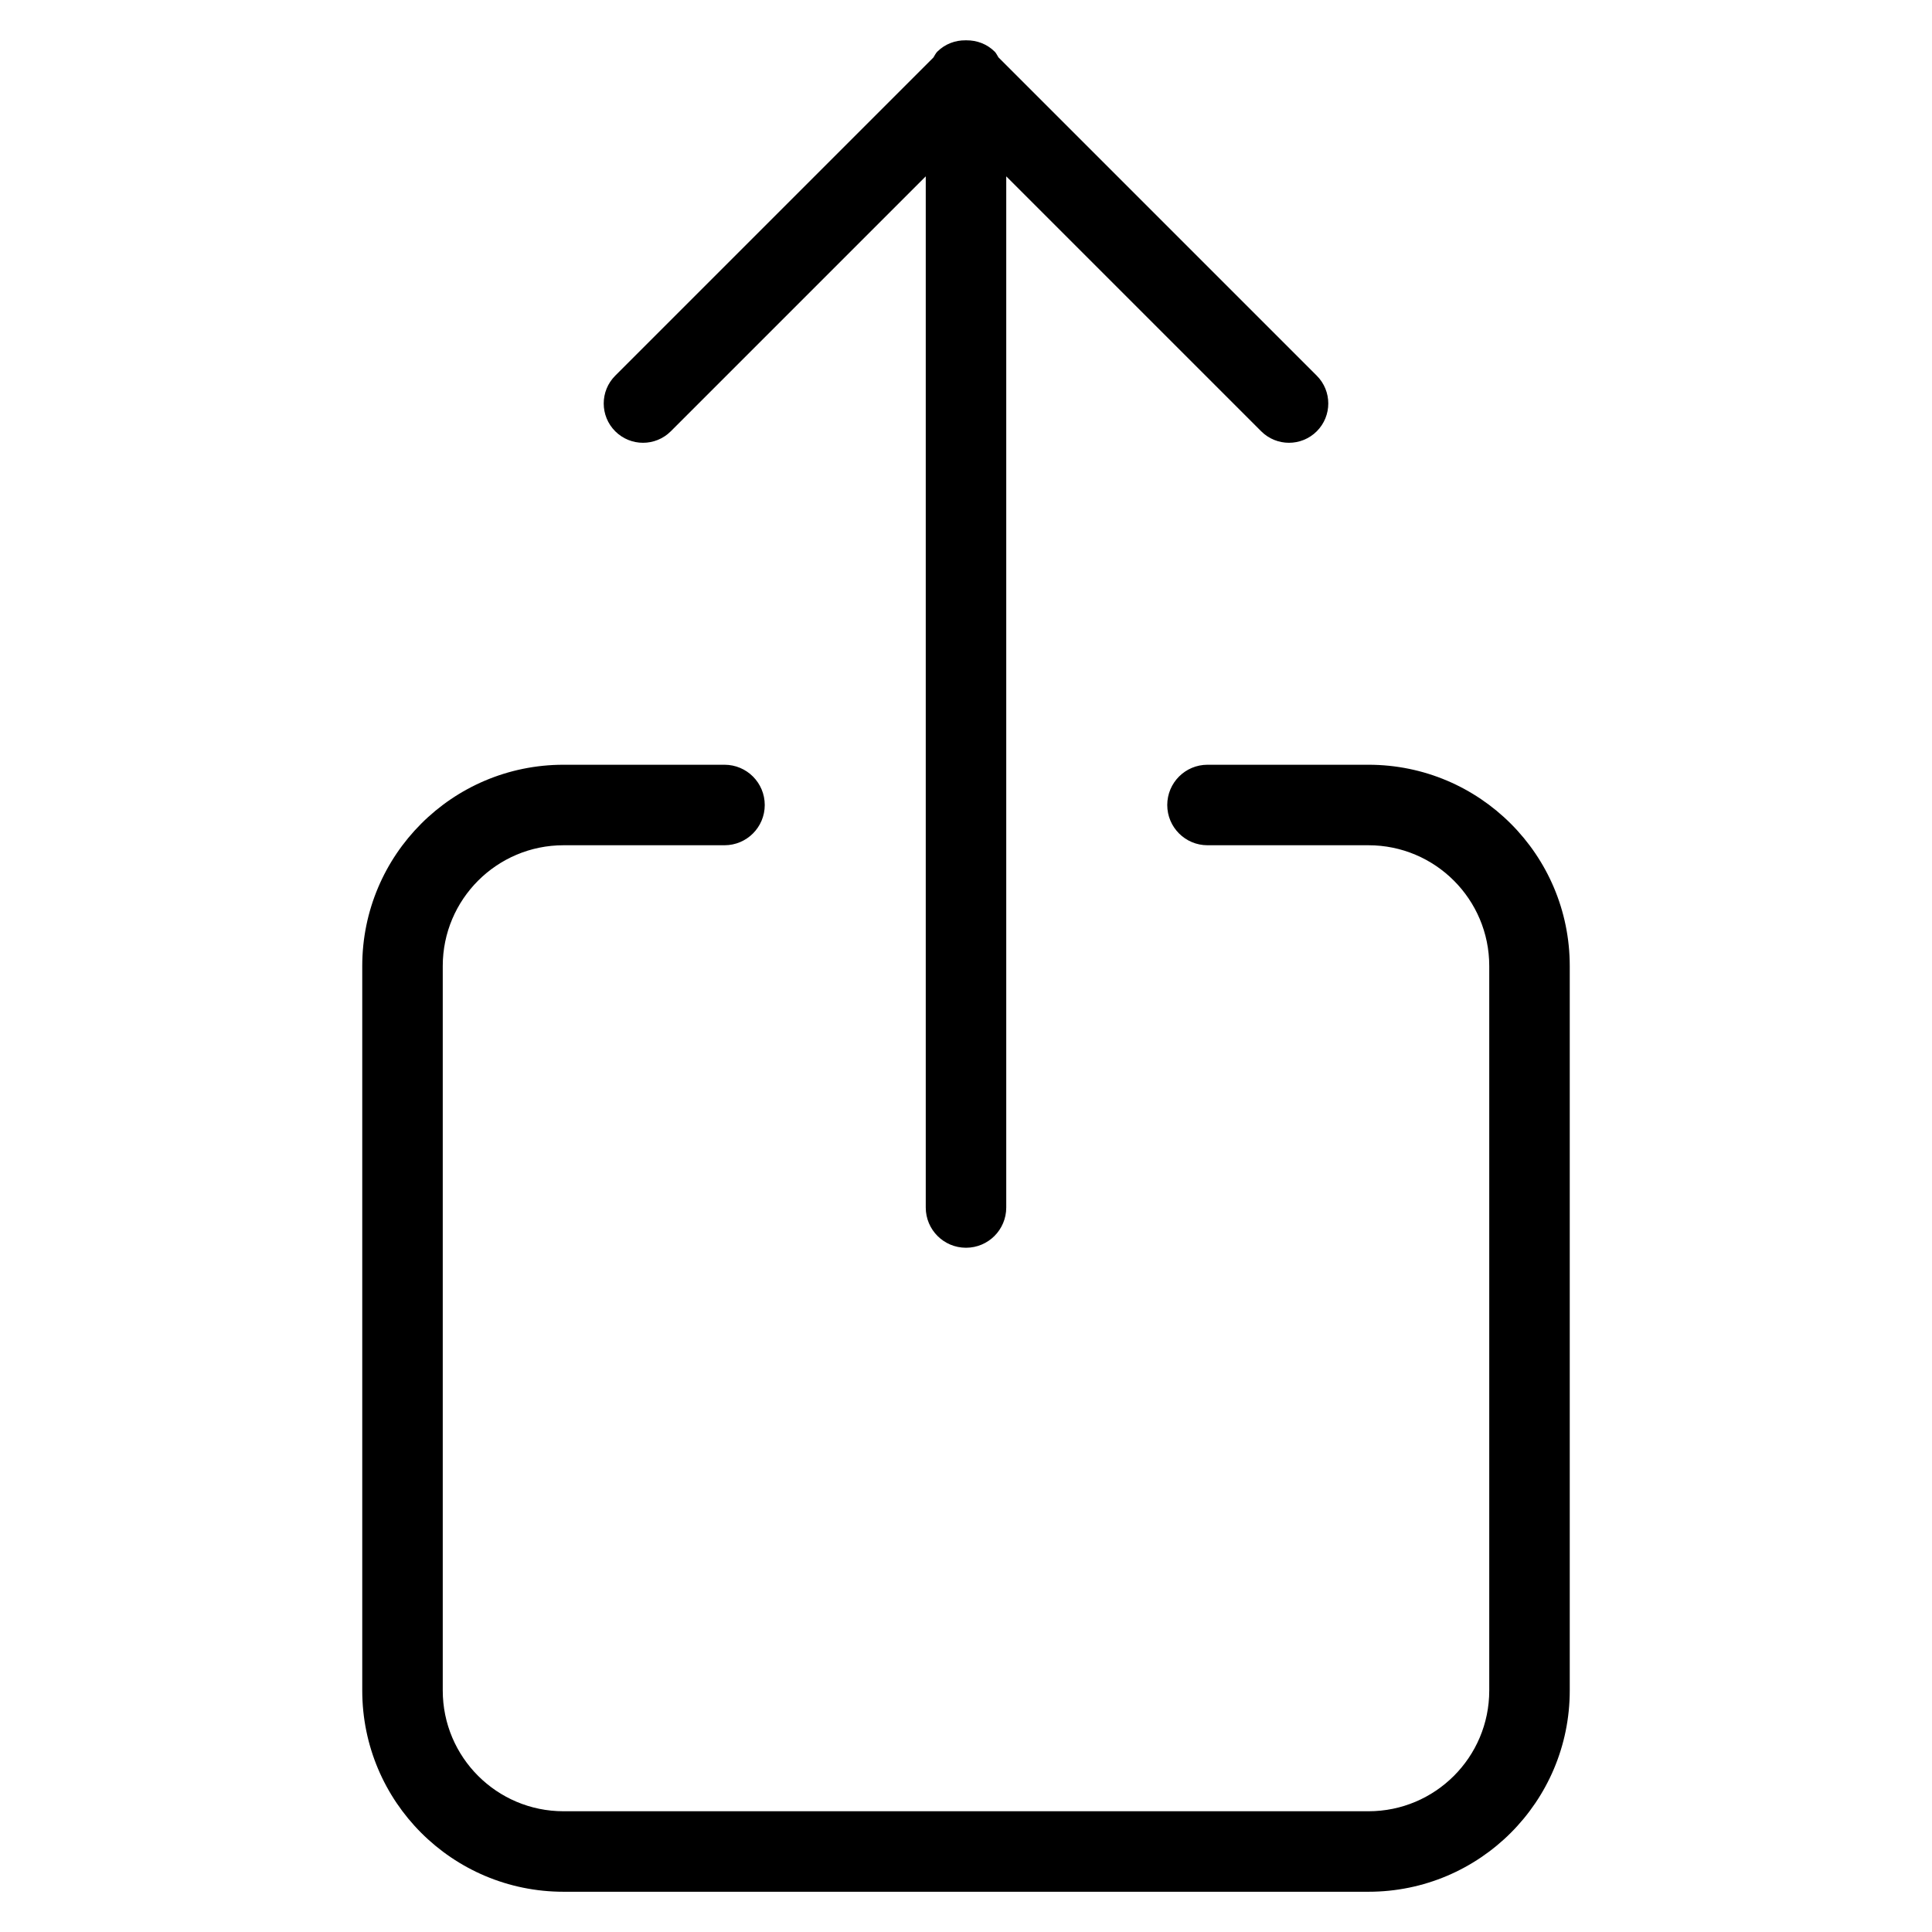
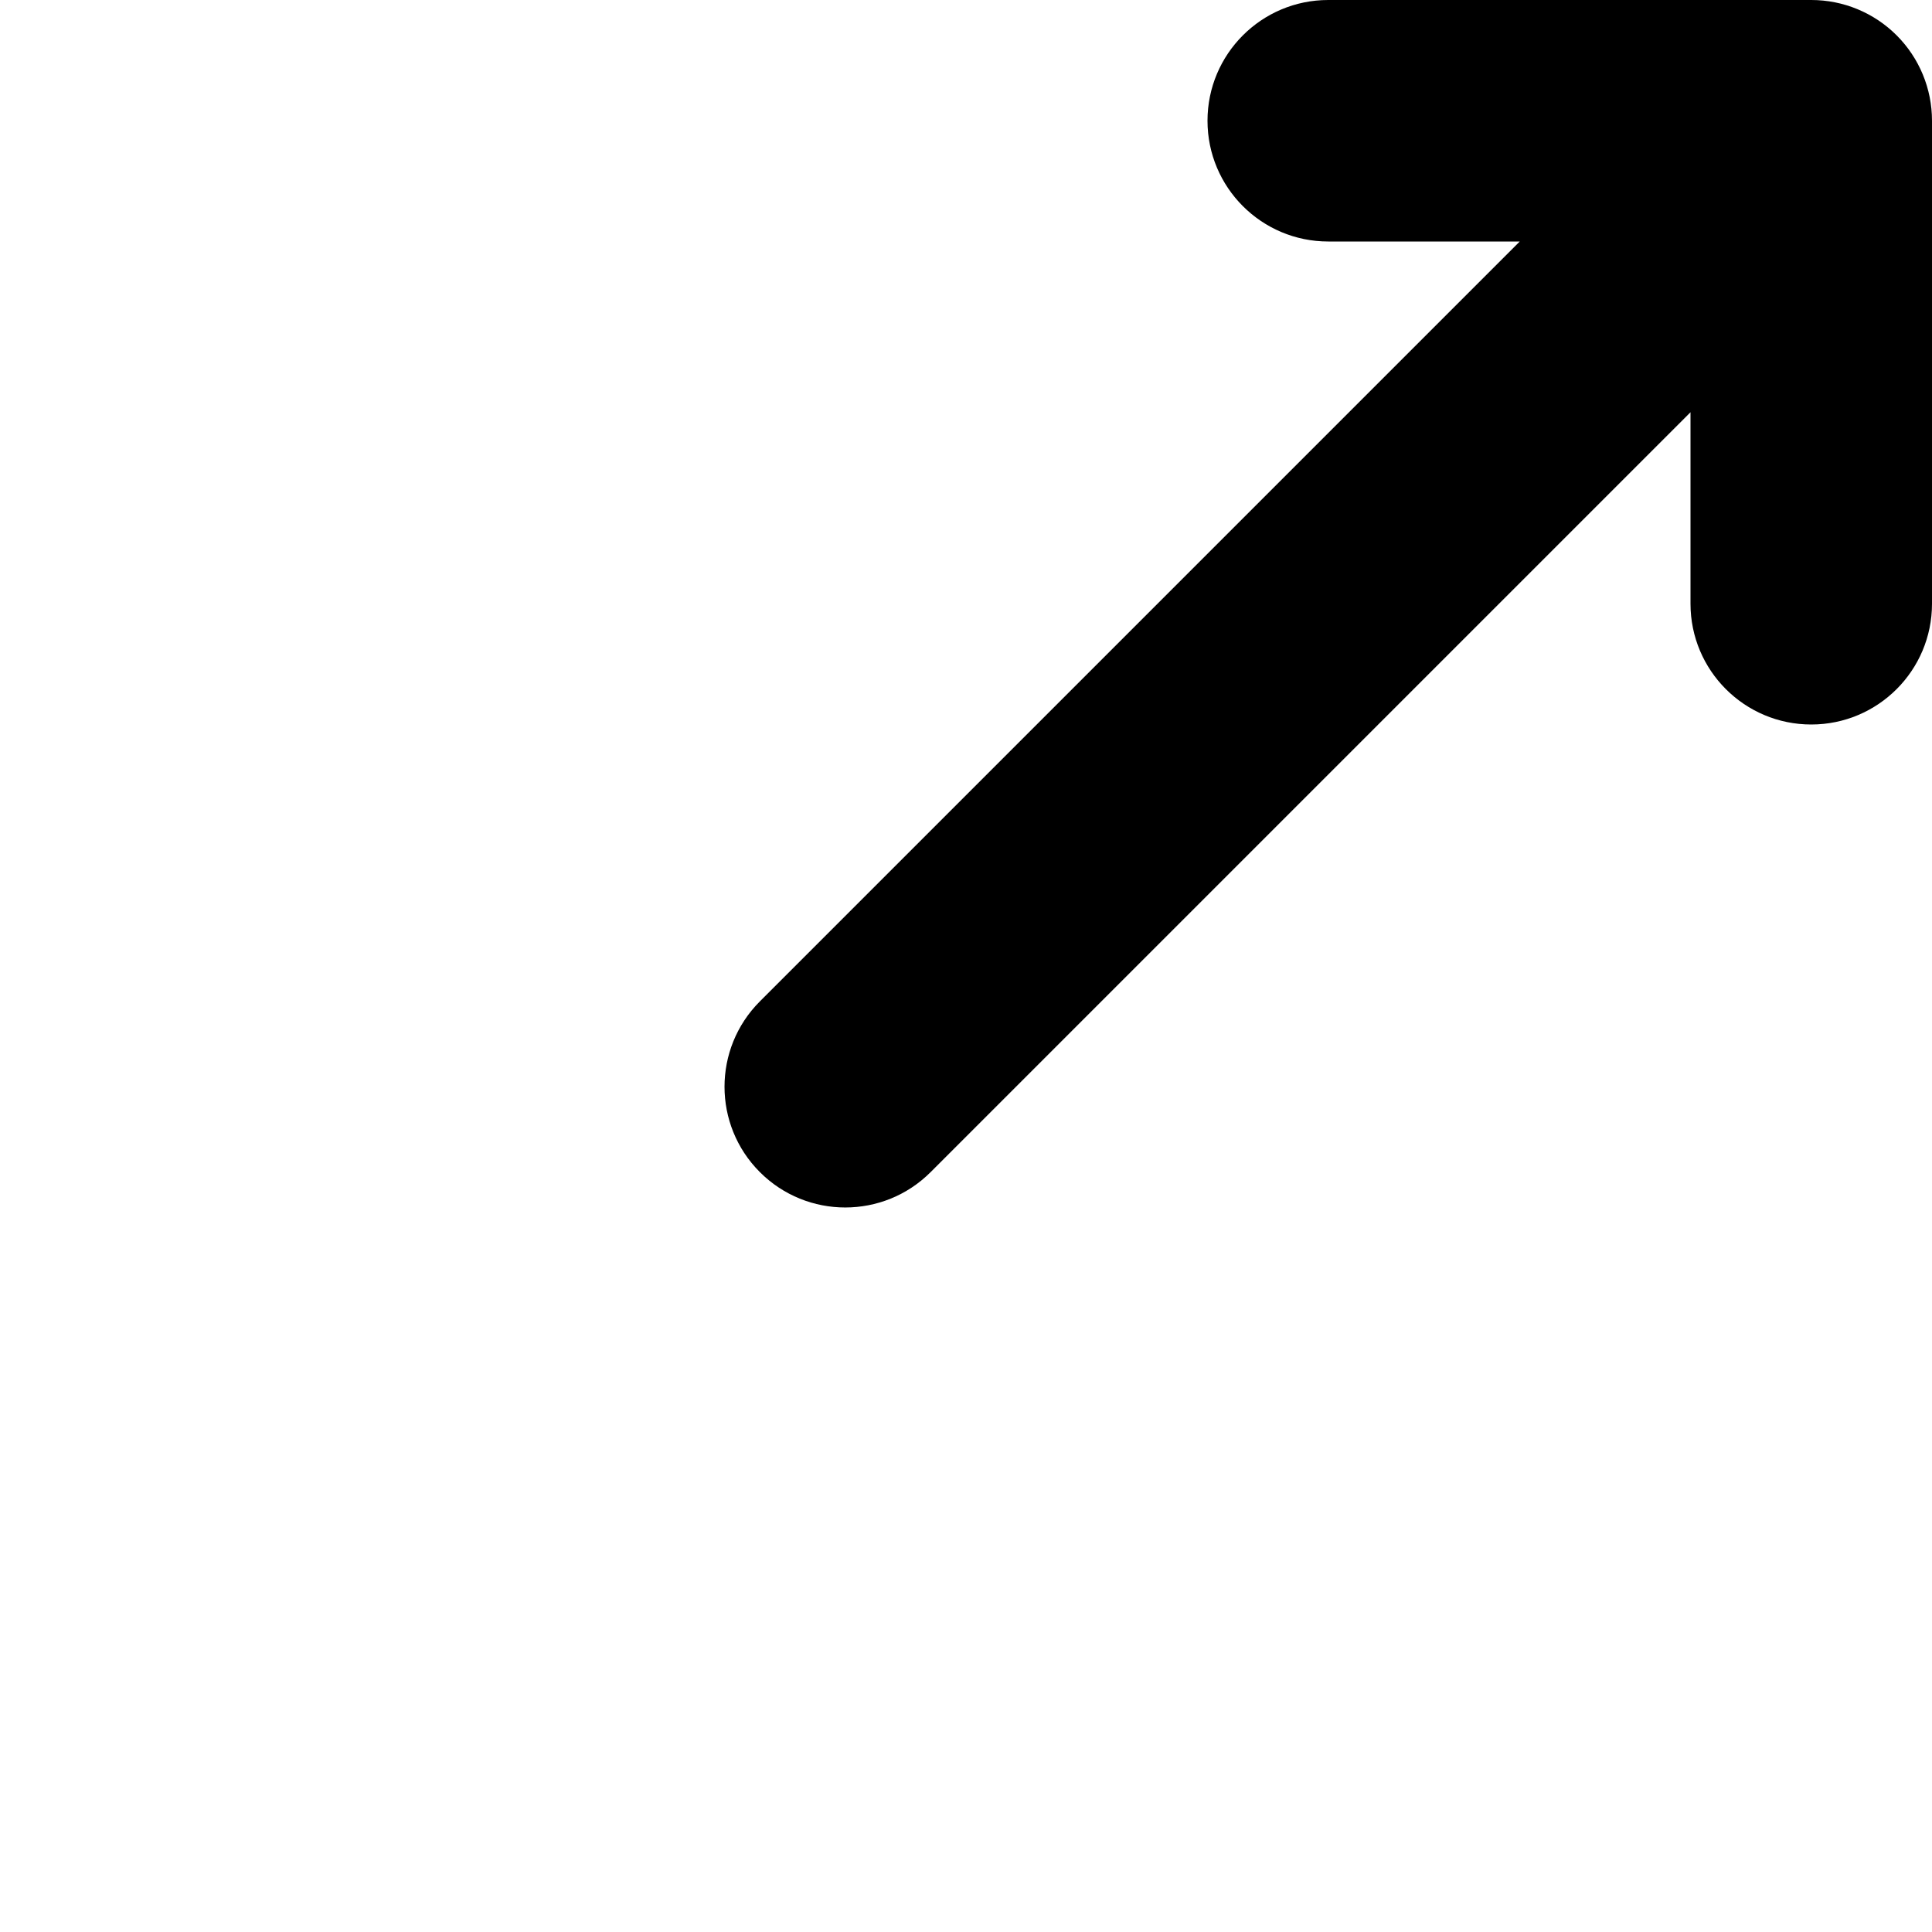
- <svg xmlns="http://www.w3.org/2000/svg" enable-background="new 0 0 48 48" height="48px" id="Layer_1" version="1.1" viewBox="0 0 48 48" width="48px" fill="none" xml:space="preserve">
-   <path clip-rule="evenodd" d="M34,47H14c-2.762,0-5-2.238-5-5V24c0-2.761,2.238-5,5-5h4c0.553,0,1,0.448,1,1  s-0.447,1-1,1h-4c-1.656,0-3,1.344-3,3v18c0,1.657,1.344,3,3,3h20c1.657,0,3-1.343,3-3V24c0-1.656-1.343-3-3-3h-4  c-0.553,0-1-0.448-1-1s0.447-1,1-1h4c2.762,0,5,2.239,5,5v18C39,44.762,36.762,47,34,47z M31.334,10.715L25,4.381V30  c0,0.553-0.447,1-1,1s-1-0.447-1-1V4.381l-6.334,6.334c-0.381,0.381-0.999,0.381-1.381,0c-0.381-0.381-0.381-1,0-1.381l7.905-7.905  c0.032-0.047,0.053-0.101,0.095-0.144c0.195-0.194,0.451-0.287,0.705-0.283C23.994,1.002,23.996,1,24,1s0.007,0.002,0.01,0.002  c0.256-0.003,0.511,0.089,0.705,0.283c0.041,0.042,0.06,0.094,0.091,0.14l7.909,7.909c0.381,0.381,0.381,1,0,1.381  C32.333,11.096,31.715,11.096,31.334,10.715z" fill-rule="evenodd" fill="#000" />
+ <svg xmlns="http://www.w3.org/2000/svg" viewBox="0 0 96 96" fill="none">
+   <g>
+     <path d="M90,60a5.997,5.997,0,0,0-6,6V84H12V12H30A6,6,0,0,0,30,0H6A5.997,5.997,0,0,0,0,6V90a5.997,5.997,0,0,0,6,6H90a5.997,5.997,0,0,0,6-6V66A5.997,5.997,0,0,0,90,60Z" />
+     <path d="M90,0H66a6,6,0,0,0,0,12h9.516L37.758,49.758a5.999,5.999,0,1,0,8.484,8.484L84,20.484V30a6,6,0,0,0,12,0V6A5.997,5.997,0,0,0,90,0Z" fill="#000" />
+   </g>
</svg>
